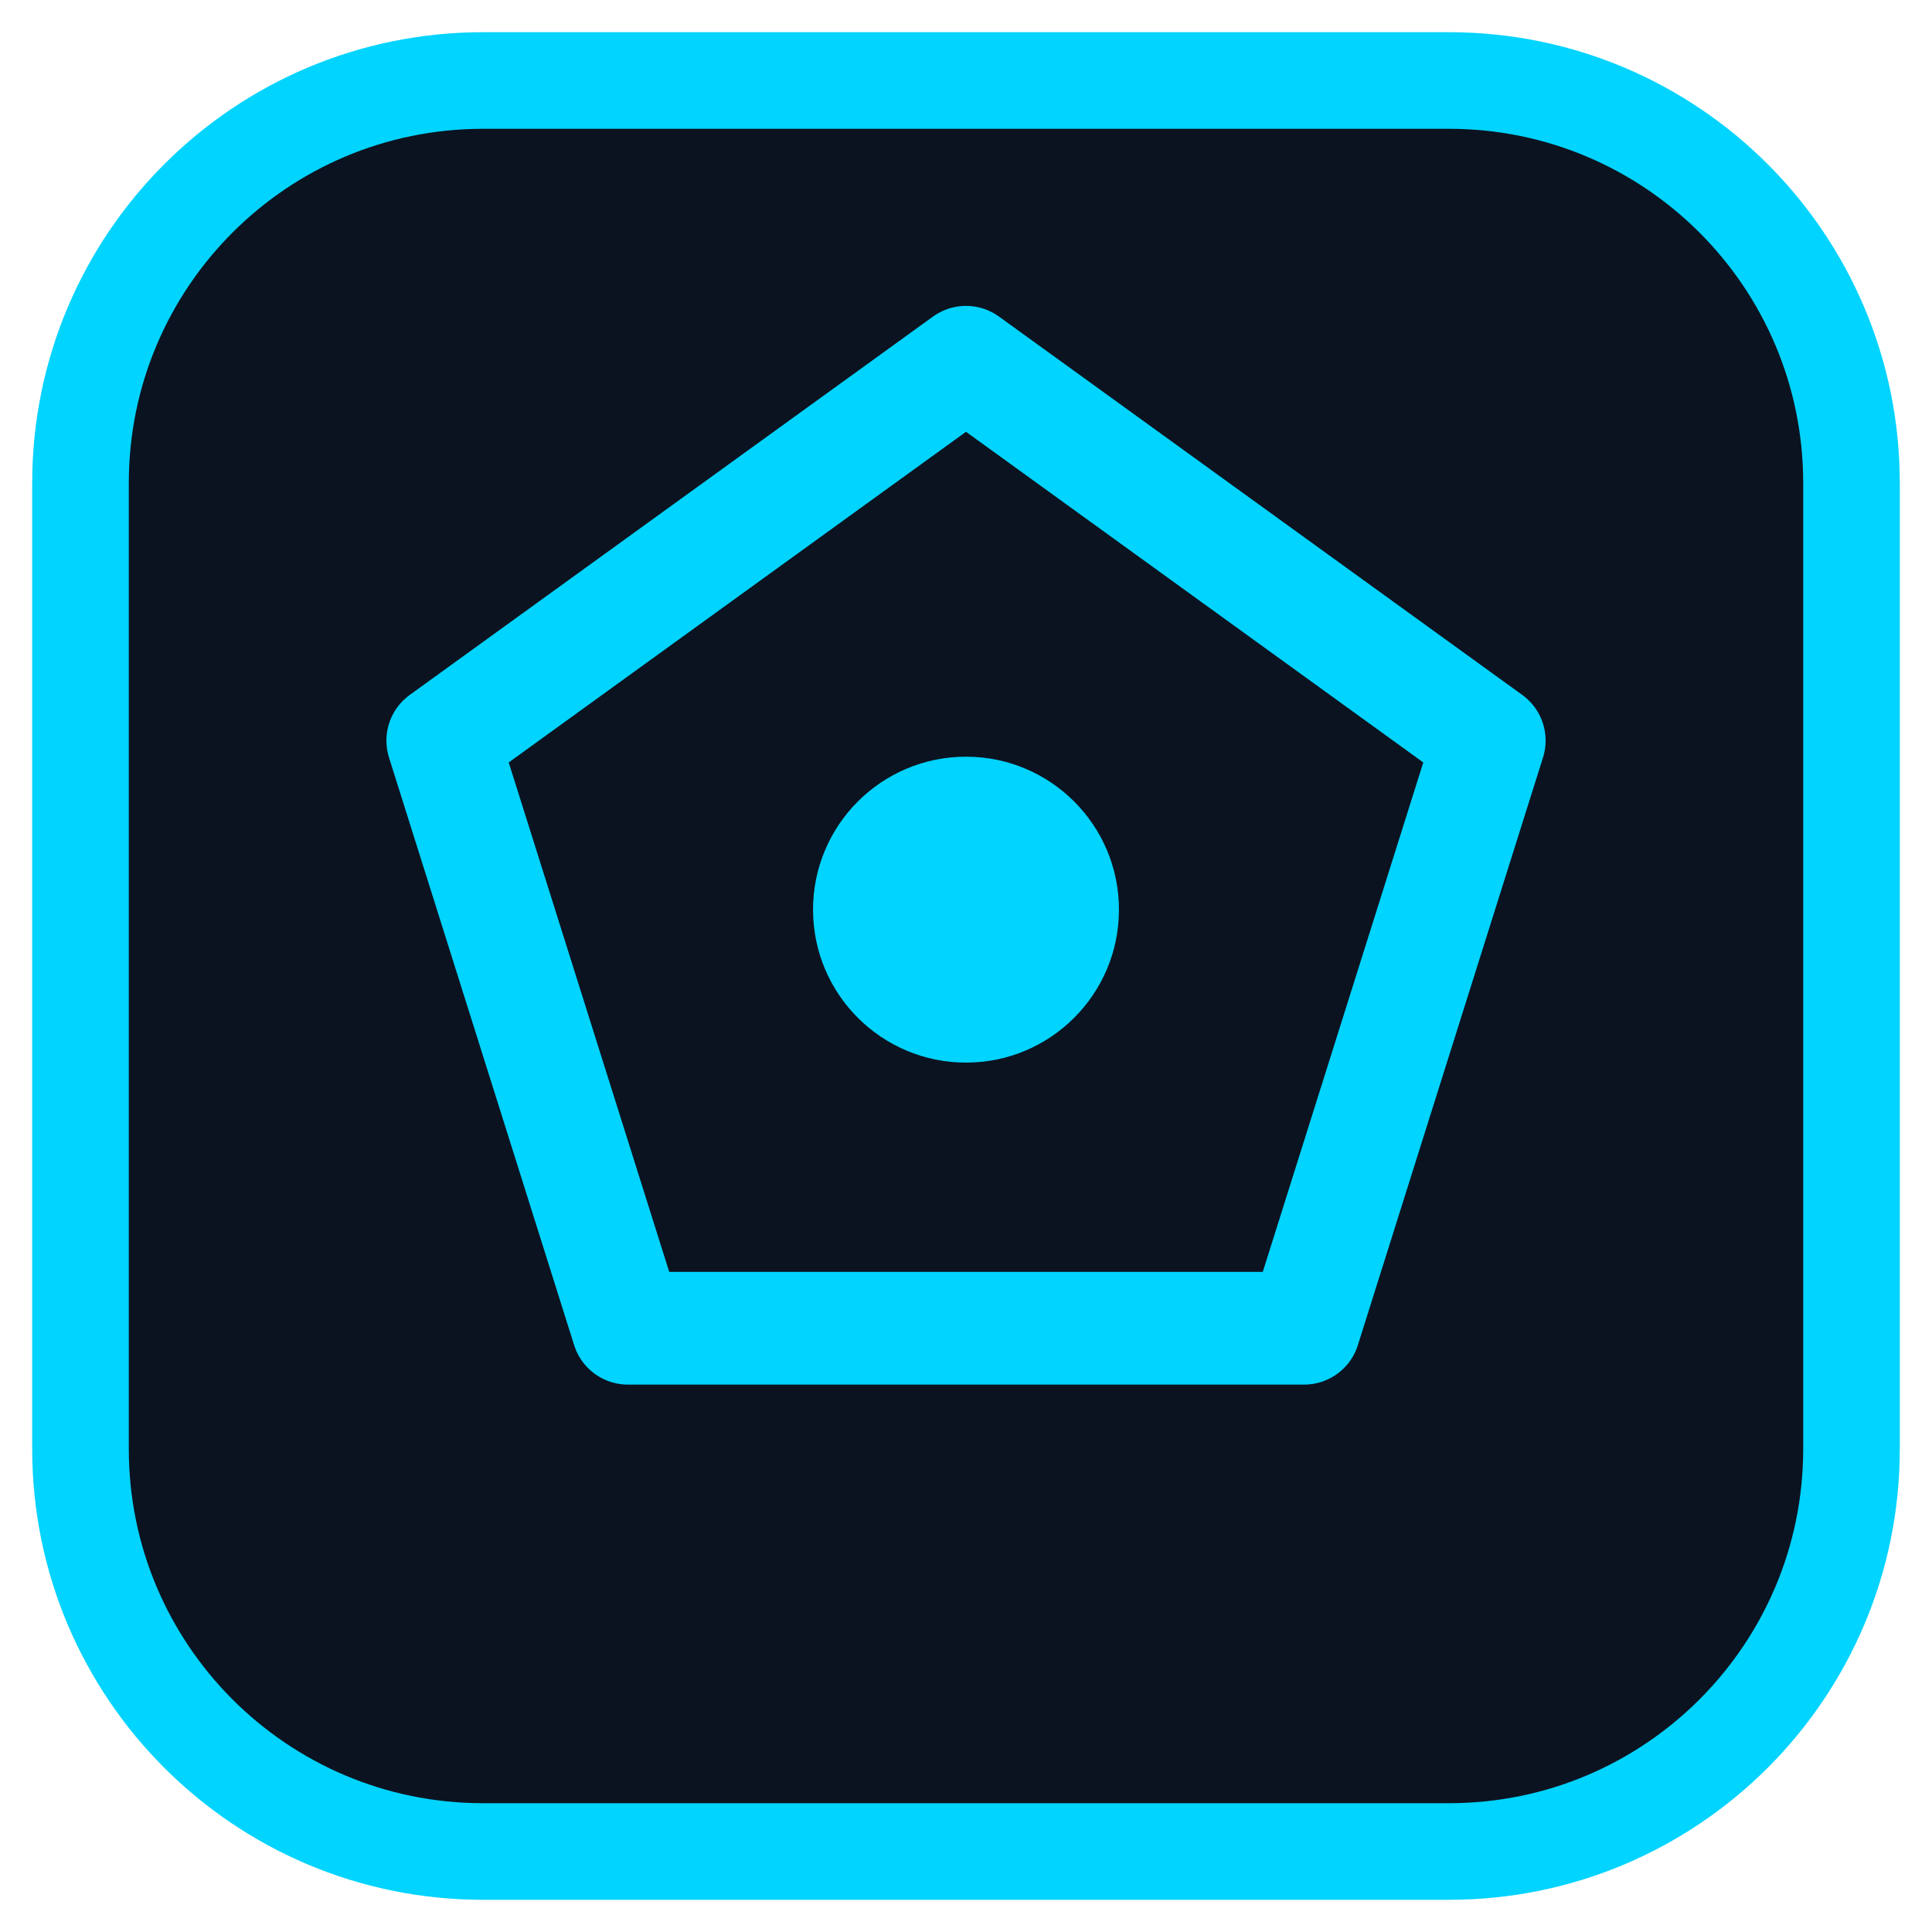
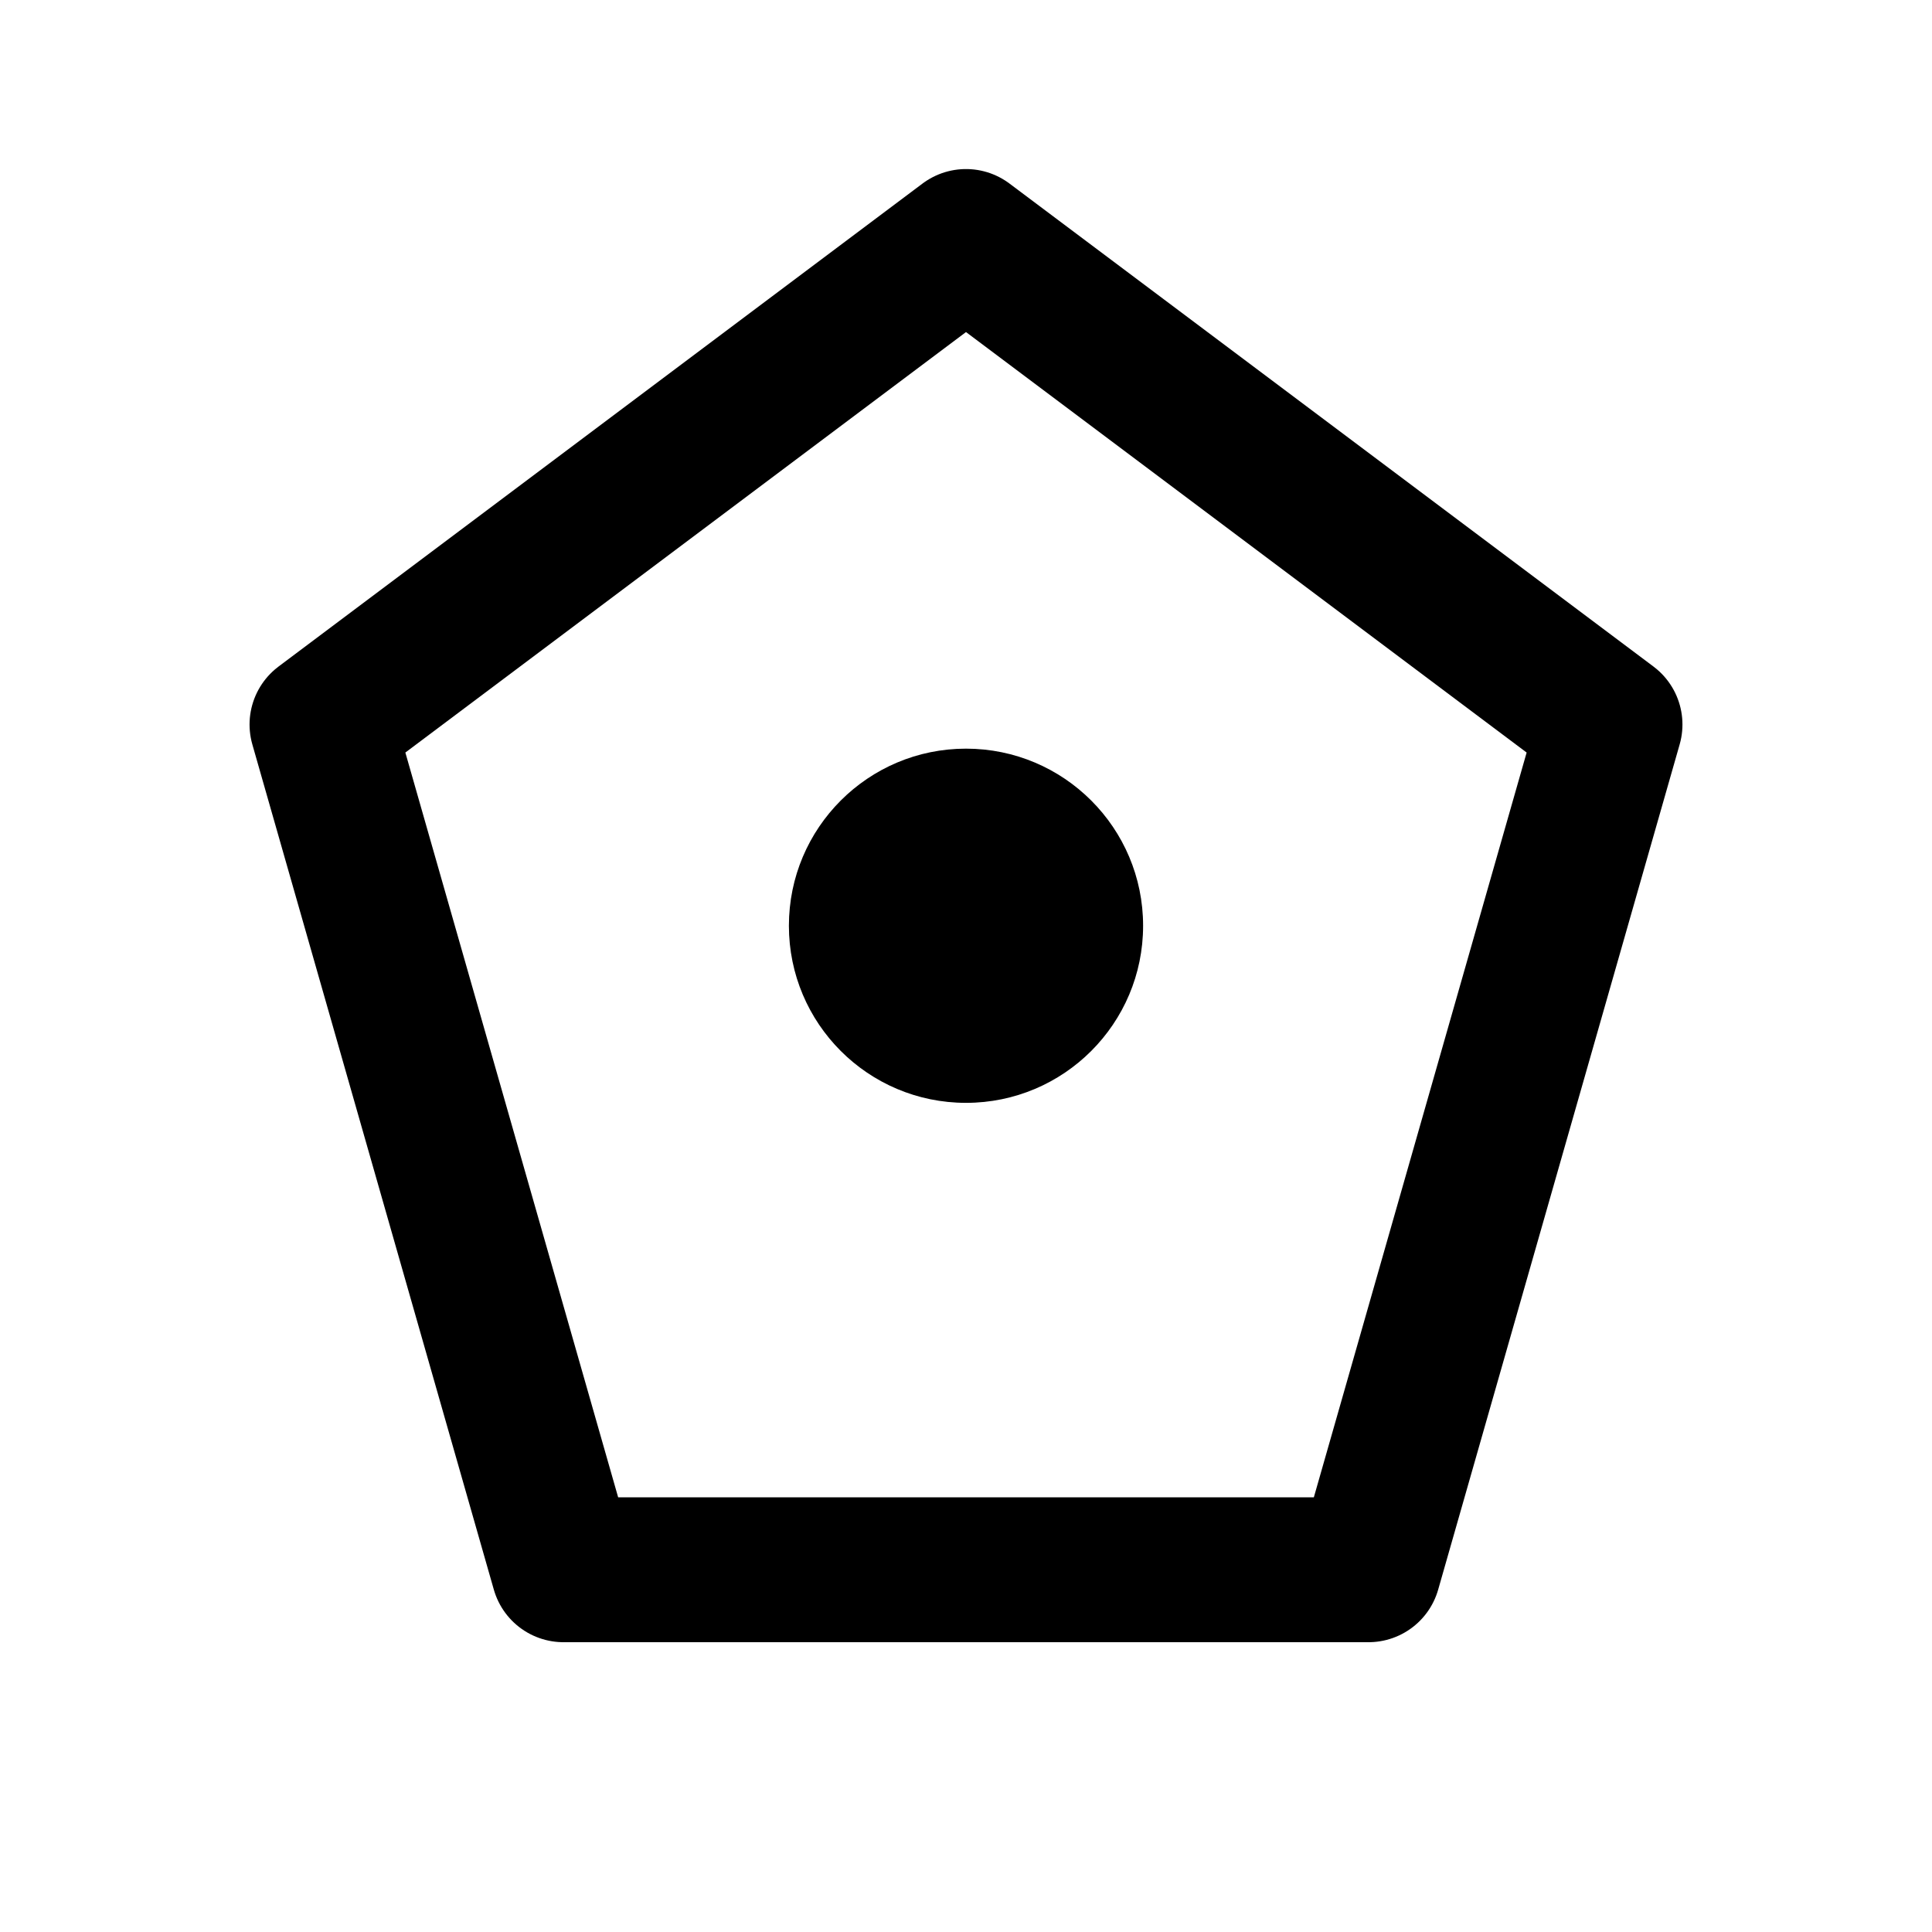
<svg xmlns="http://www.w3.org/2000/svg" viewBox="0 0 24 24">
-   <rect x="1" y="1" width="22" height="22" rx="5" fill="#0C1320" stroke="#00D4FF" stroke-width="1.2" />
-   <polygon points="12,4.5 18.5,9.2 16.2,16.5 7.8,16.5 5.5,9.2" fill="none" stroke="#00D4FF" stroke-width="1.4" stroke-linejoin="round" />
-   <circle cx="12" cy="11.3" r="1.9" fill="#00D4FF" />
+   <polygon points="12,3 20,9 17,19.5 7,19.5 4,9" fill="none" stroke="currentColor" stroke-width="1.8" stroke-linejoin="round" />
+   <circle cx="12" cy="11.5" r="2.2" fill="currentColor" />
</svg>
